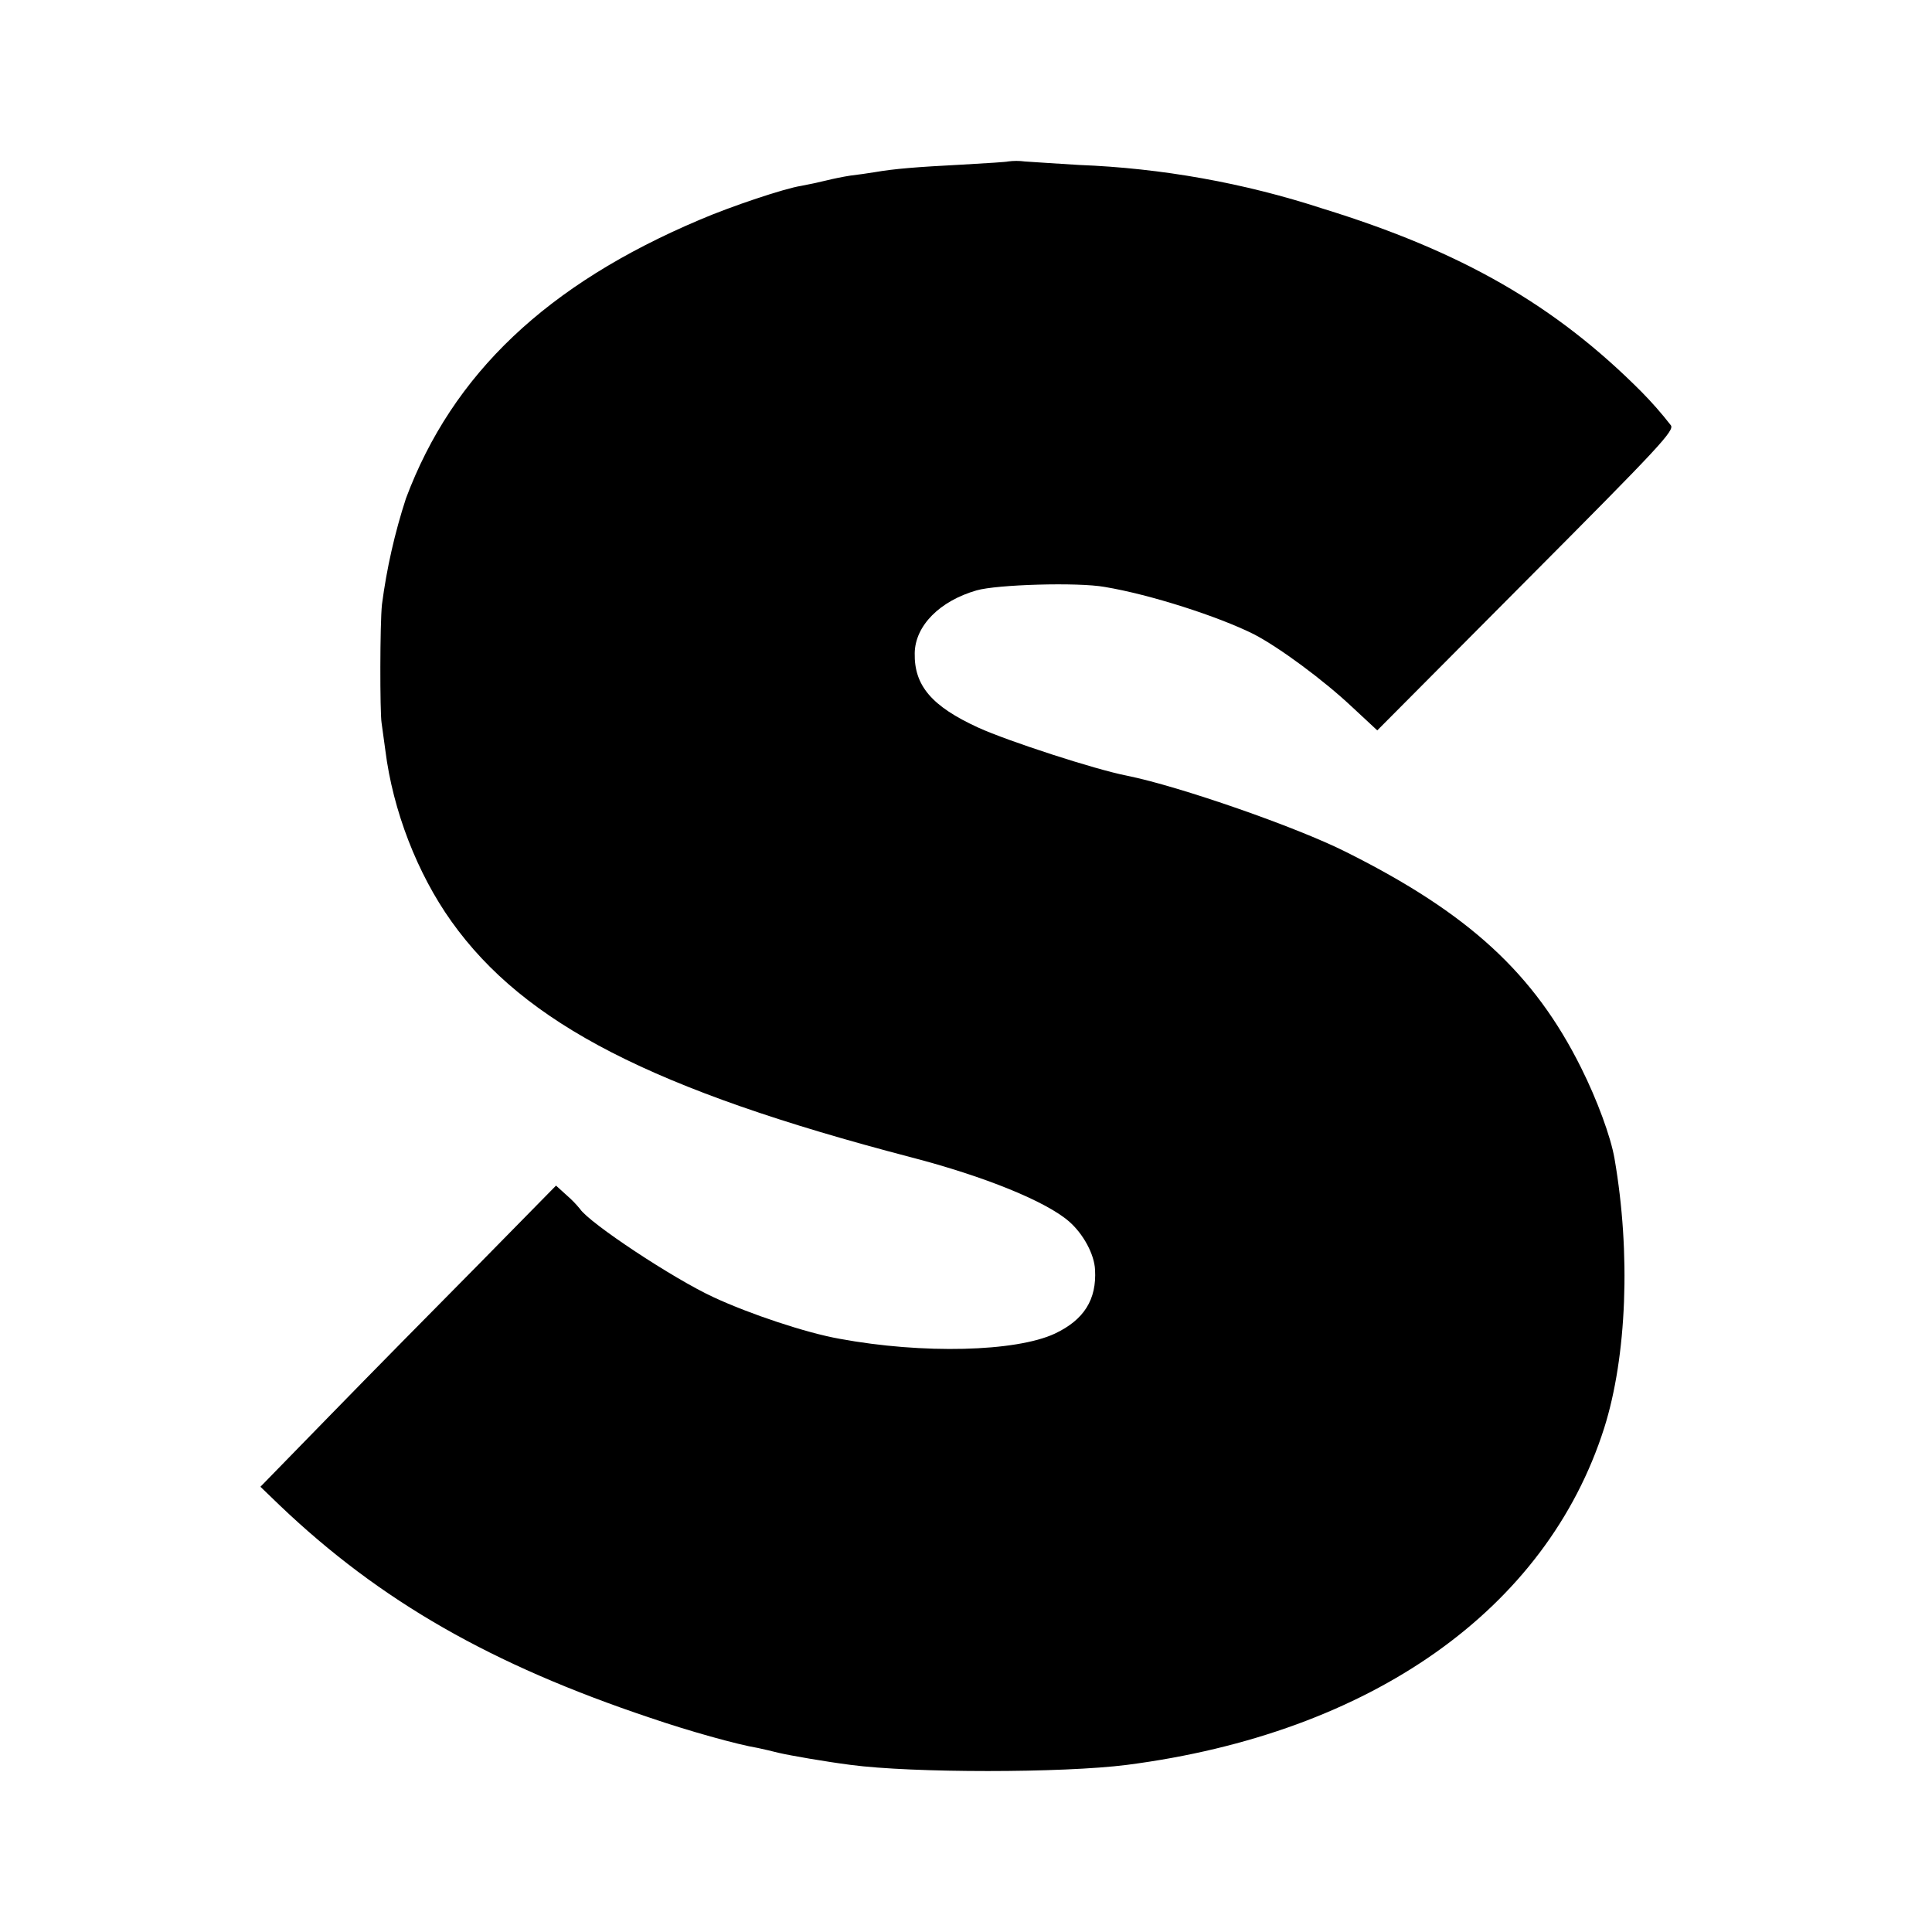
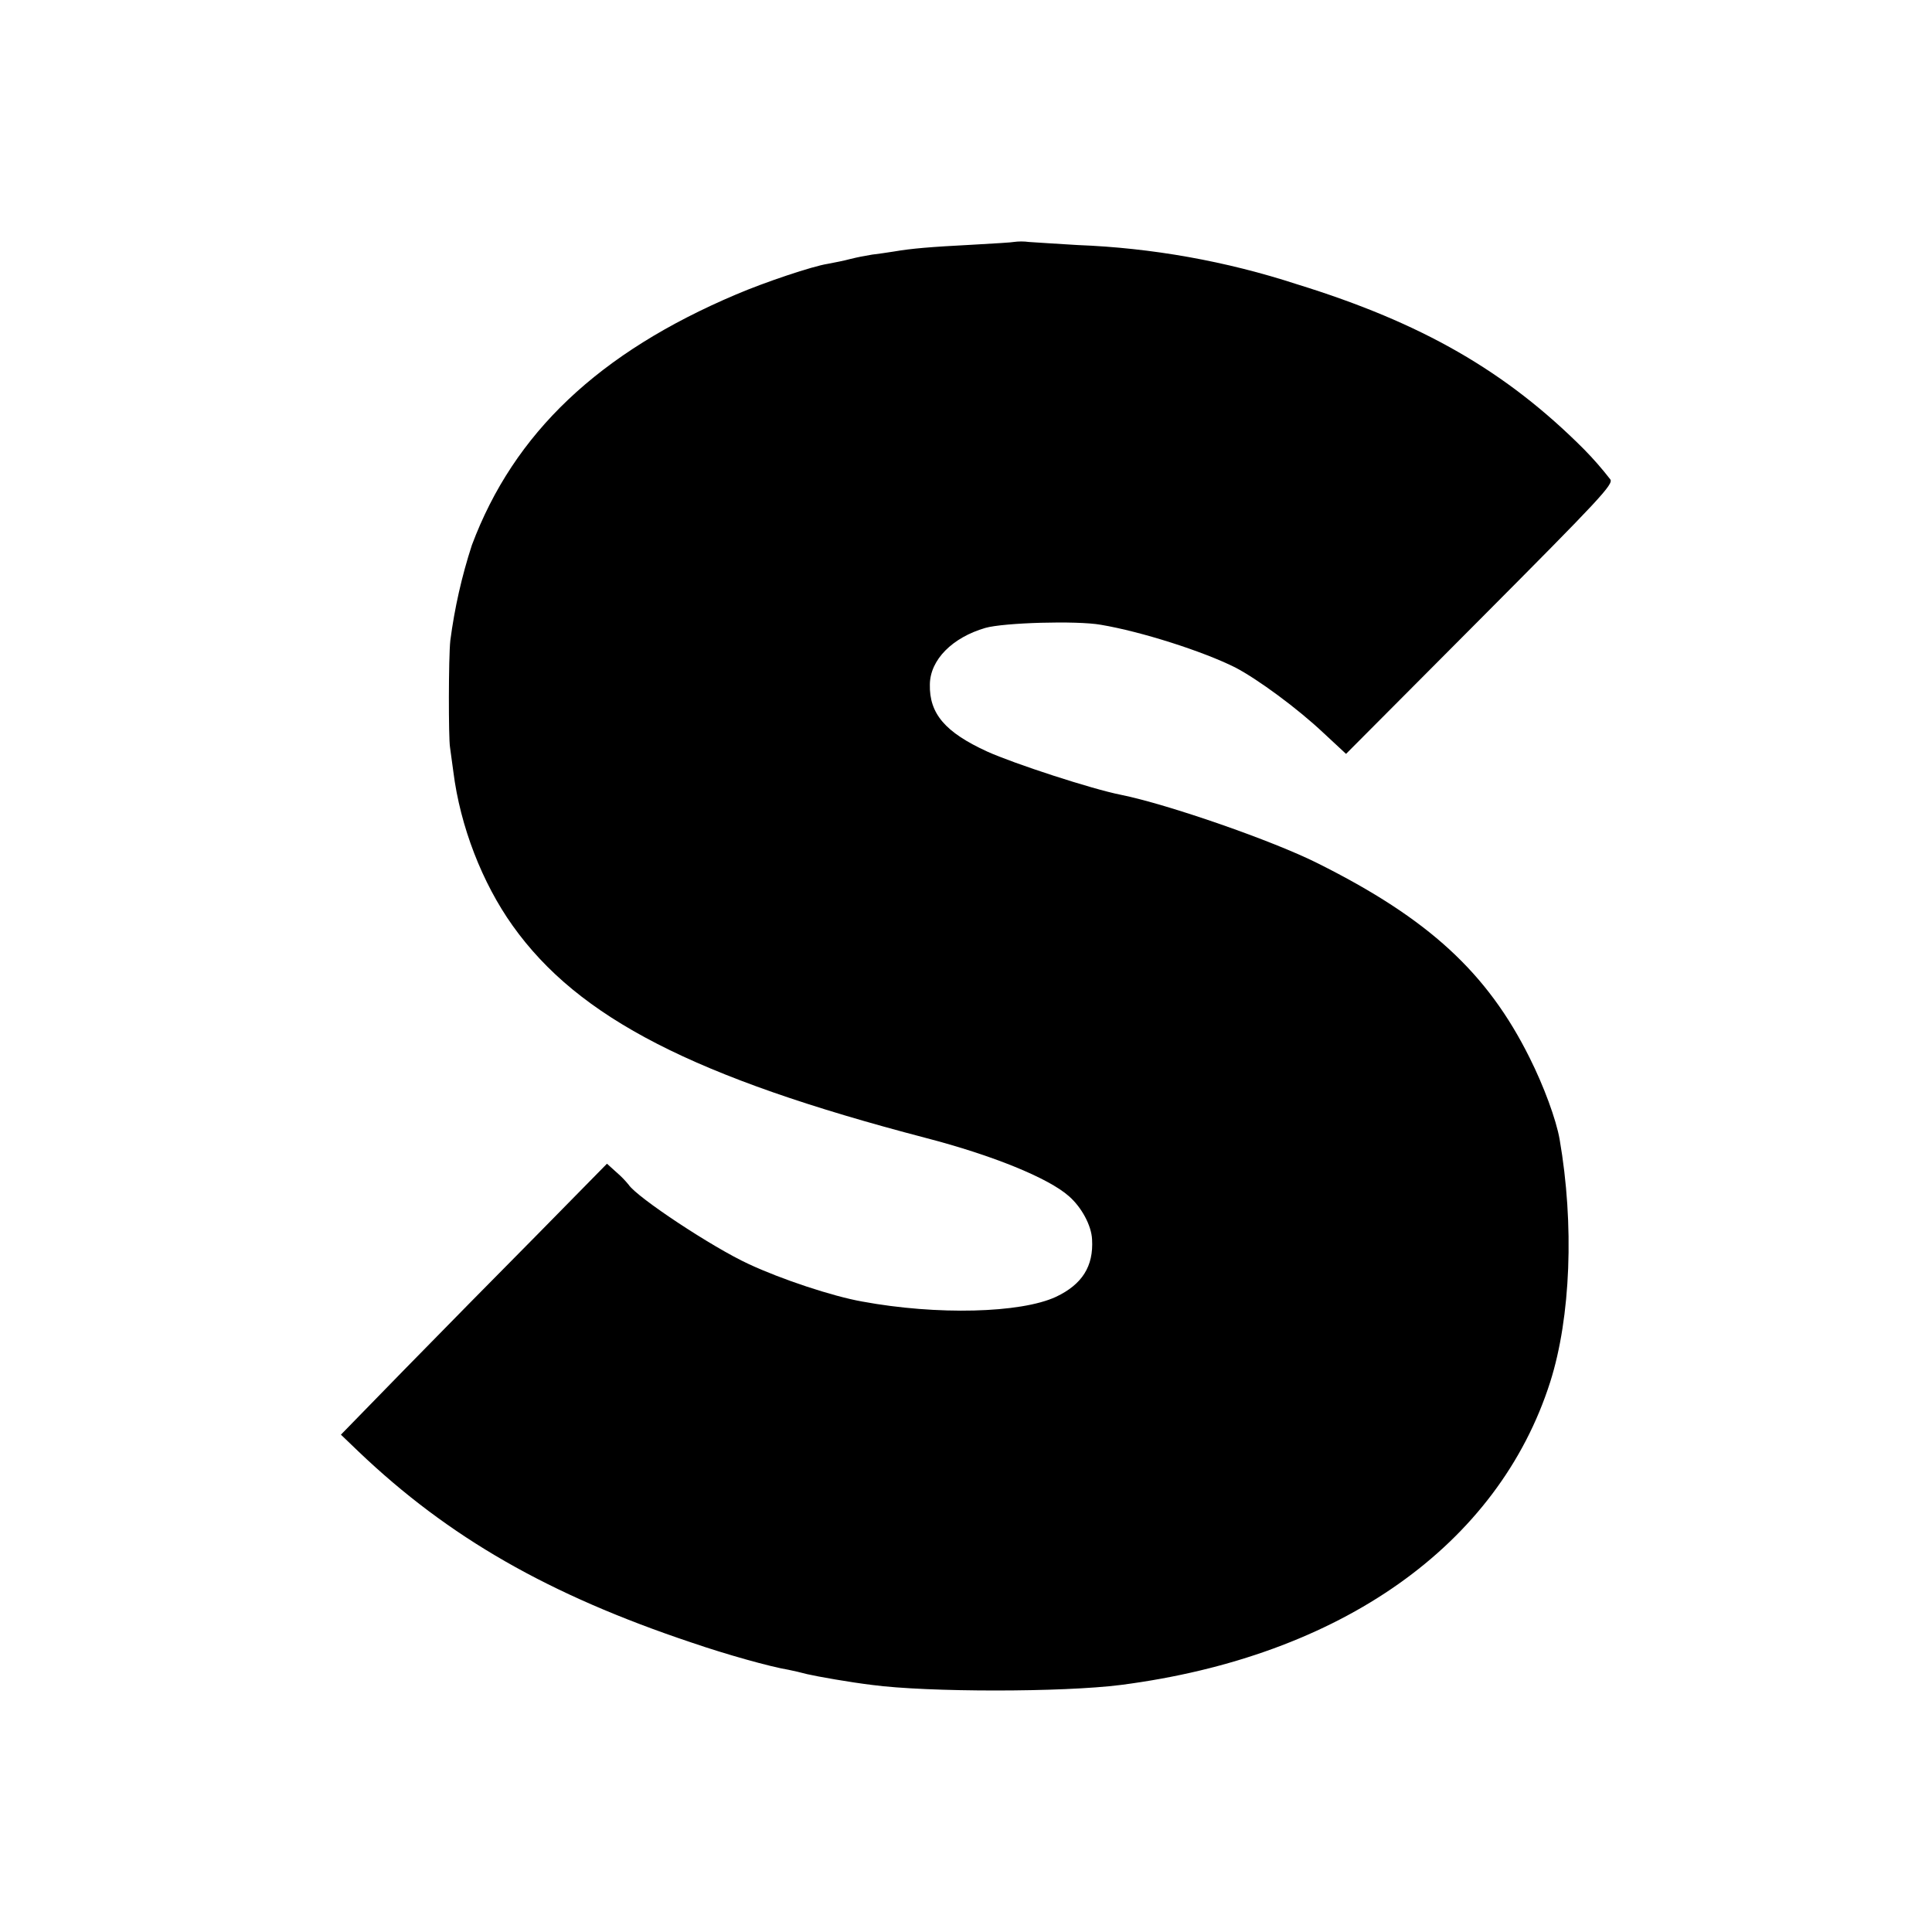
<svg xmlns="http://www.w3.org/2000/svg" width="24" height="24" viewbox="0 0 24 24">
-   <path fill="currentColor" d="M12.52 2.006c-.005.005-.26.022-.568.039-.575.03-.836.051-1.087.094a7.18 7.18 0 0 1-.299.042 3.695 3.695 0 0 0-.298.06 5.82 5.82 0 0 1-.316.068c-.2.03-.866.252-1.262.422-1.894.802-3.067 1.911-3.647 3.46a7.316 7.316 0 0 0-.298 1.317c-.026.239-.026 1.343-.005 1.471l.047.342c.094.75.397 1.53.82 2.124.908 1.275 2.507 2.094 5.706 2.93.917.238 1.684.55 1.97.801.175.154.311.405.32.597.021.371-.137.623-.5.794-.485.226-1.641.255-2.673.064-.414-.073-1.118-.308-1.565-.516-.5-.23-1.544-.922-1.66-1.097a1.33 1.33 0 0 0-.161-.166l-.137-.124-.96.977c-.528.533-1.356 1.373-1.838 1.868l-.874.896.243.234c1.245 1.186 2.623 1.975 4.598 2.636.473.162 1.083.333 1.339.375.06.013.175.039.256.06.145.034.584.11.895.15.768.102 2.632.102 3.433 0 3.037-.393 5.212-1.933 5.929-4.185.281-.89.332-2.17.128-3.347-.047-.273-.218-.734-.414-1.126-.584-1.173-1.395-1.92-2.922-2.683-.618-.311-2.068-.815-2.72-.947-.397-.077-1.48-.43-1.847-.597-.576-.264-.798-.52-.79-.925.005-.342.312-.649.768-.78.252-.073 1.259-.103 1.591-.043.563.093 1.412.366 1.855.588.312.162.862.567 1.22.904l.312.29 1.85-1.86c1.66-1.667 1.847-1.867 1.796-1.931a4.663 4.663 0 0 0-.363-.414c-1.074-1.079-2.234-1.744-3.962-2.277a11.153 11.153 0 0 0-3.028-.542c-.255-.017-.558-.034-.67-.043a.787.787 0 0 0-.212 0Z" />
+   <path fill="currentColor" fill-rule="nonzero" d="M12.591 3.006c-.004.004-.234.019-.51.034-.519.027-.753.046-.98.085-.072.011-.195.03-.268.038a3.326 3.326 0 0 0-.269.054c-.072.02-.203.046-.284.061-.18.027-.779.227-1.136.38-1.704.722-2.76 1.72-3.282 3.113a6.585 6.585 0 0 0-.268 1.186c-.023.215-.023 1.21-.004 1.324l.042.308c.085.675.357 1.378.737 1.911.818 1.148 2.257 1.885 5.136 2.637.825.215 1.516.495 1.773.722.158.138.28.364.288.537.02.334-.123.56-.449.714-.438.203-1.478.23-2.407.058-.372-.066-1.005-.277-1.408-.465-.45-.207-1.39-.829-1.493-.986a1.197 1.197 0 0 0-.146-.15l-.123-.111-.864.879c-.476.48-1.22 1.236-1.654 1.68l-.787.807.219.21c1.12 1.068 2.36 1.778 4.138 2.373.426.146.974.3 1.205.338.054.011.157.034.23.054.13.03.526.1.806.134.691.092 2.368.092 3.09 0 2.733-.353 4.69-1.739 5.335-3.766.254-.802.3-1.953.116-3.013-.043-.245-.196-.66-.373-1.013-.526-1.056-1.255-1.727-2.63-2.414-.556-.28-1.86-.733-2.448-.852-.357-.07-1.332-.388-1.662-.538-.518-.238-.718-.468-.71-.833.004-.307.28-.583.69-.702.227-.065 1.133-.092 1.433-.039.506.085 1.27.33 1.67.53.28.146.775.51 1.097.814l.28.26 1.666-1.673c1.493-1.5 1.662-1.68 1.616-1.738a4.197 4.197 0 0 0-.326-.373c-.968-.97-2.012-1.57-3.566-2.05a10.038 10.038 0 0 0-2.725-.487c-.23-.015-.503-.03-.603-.038a.708.708 0 0 0-.192 0Z" />
</svg>
